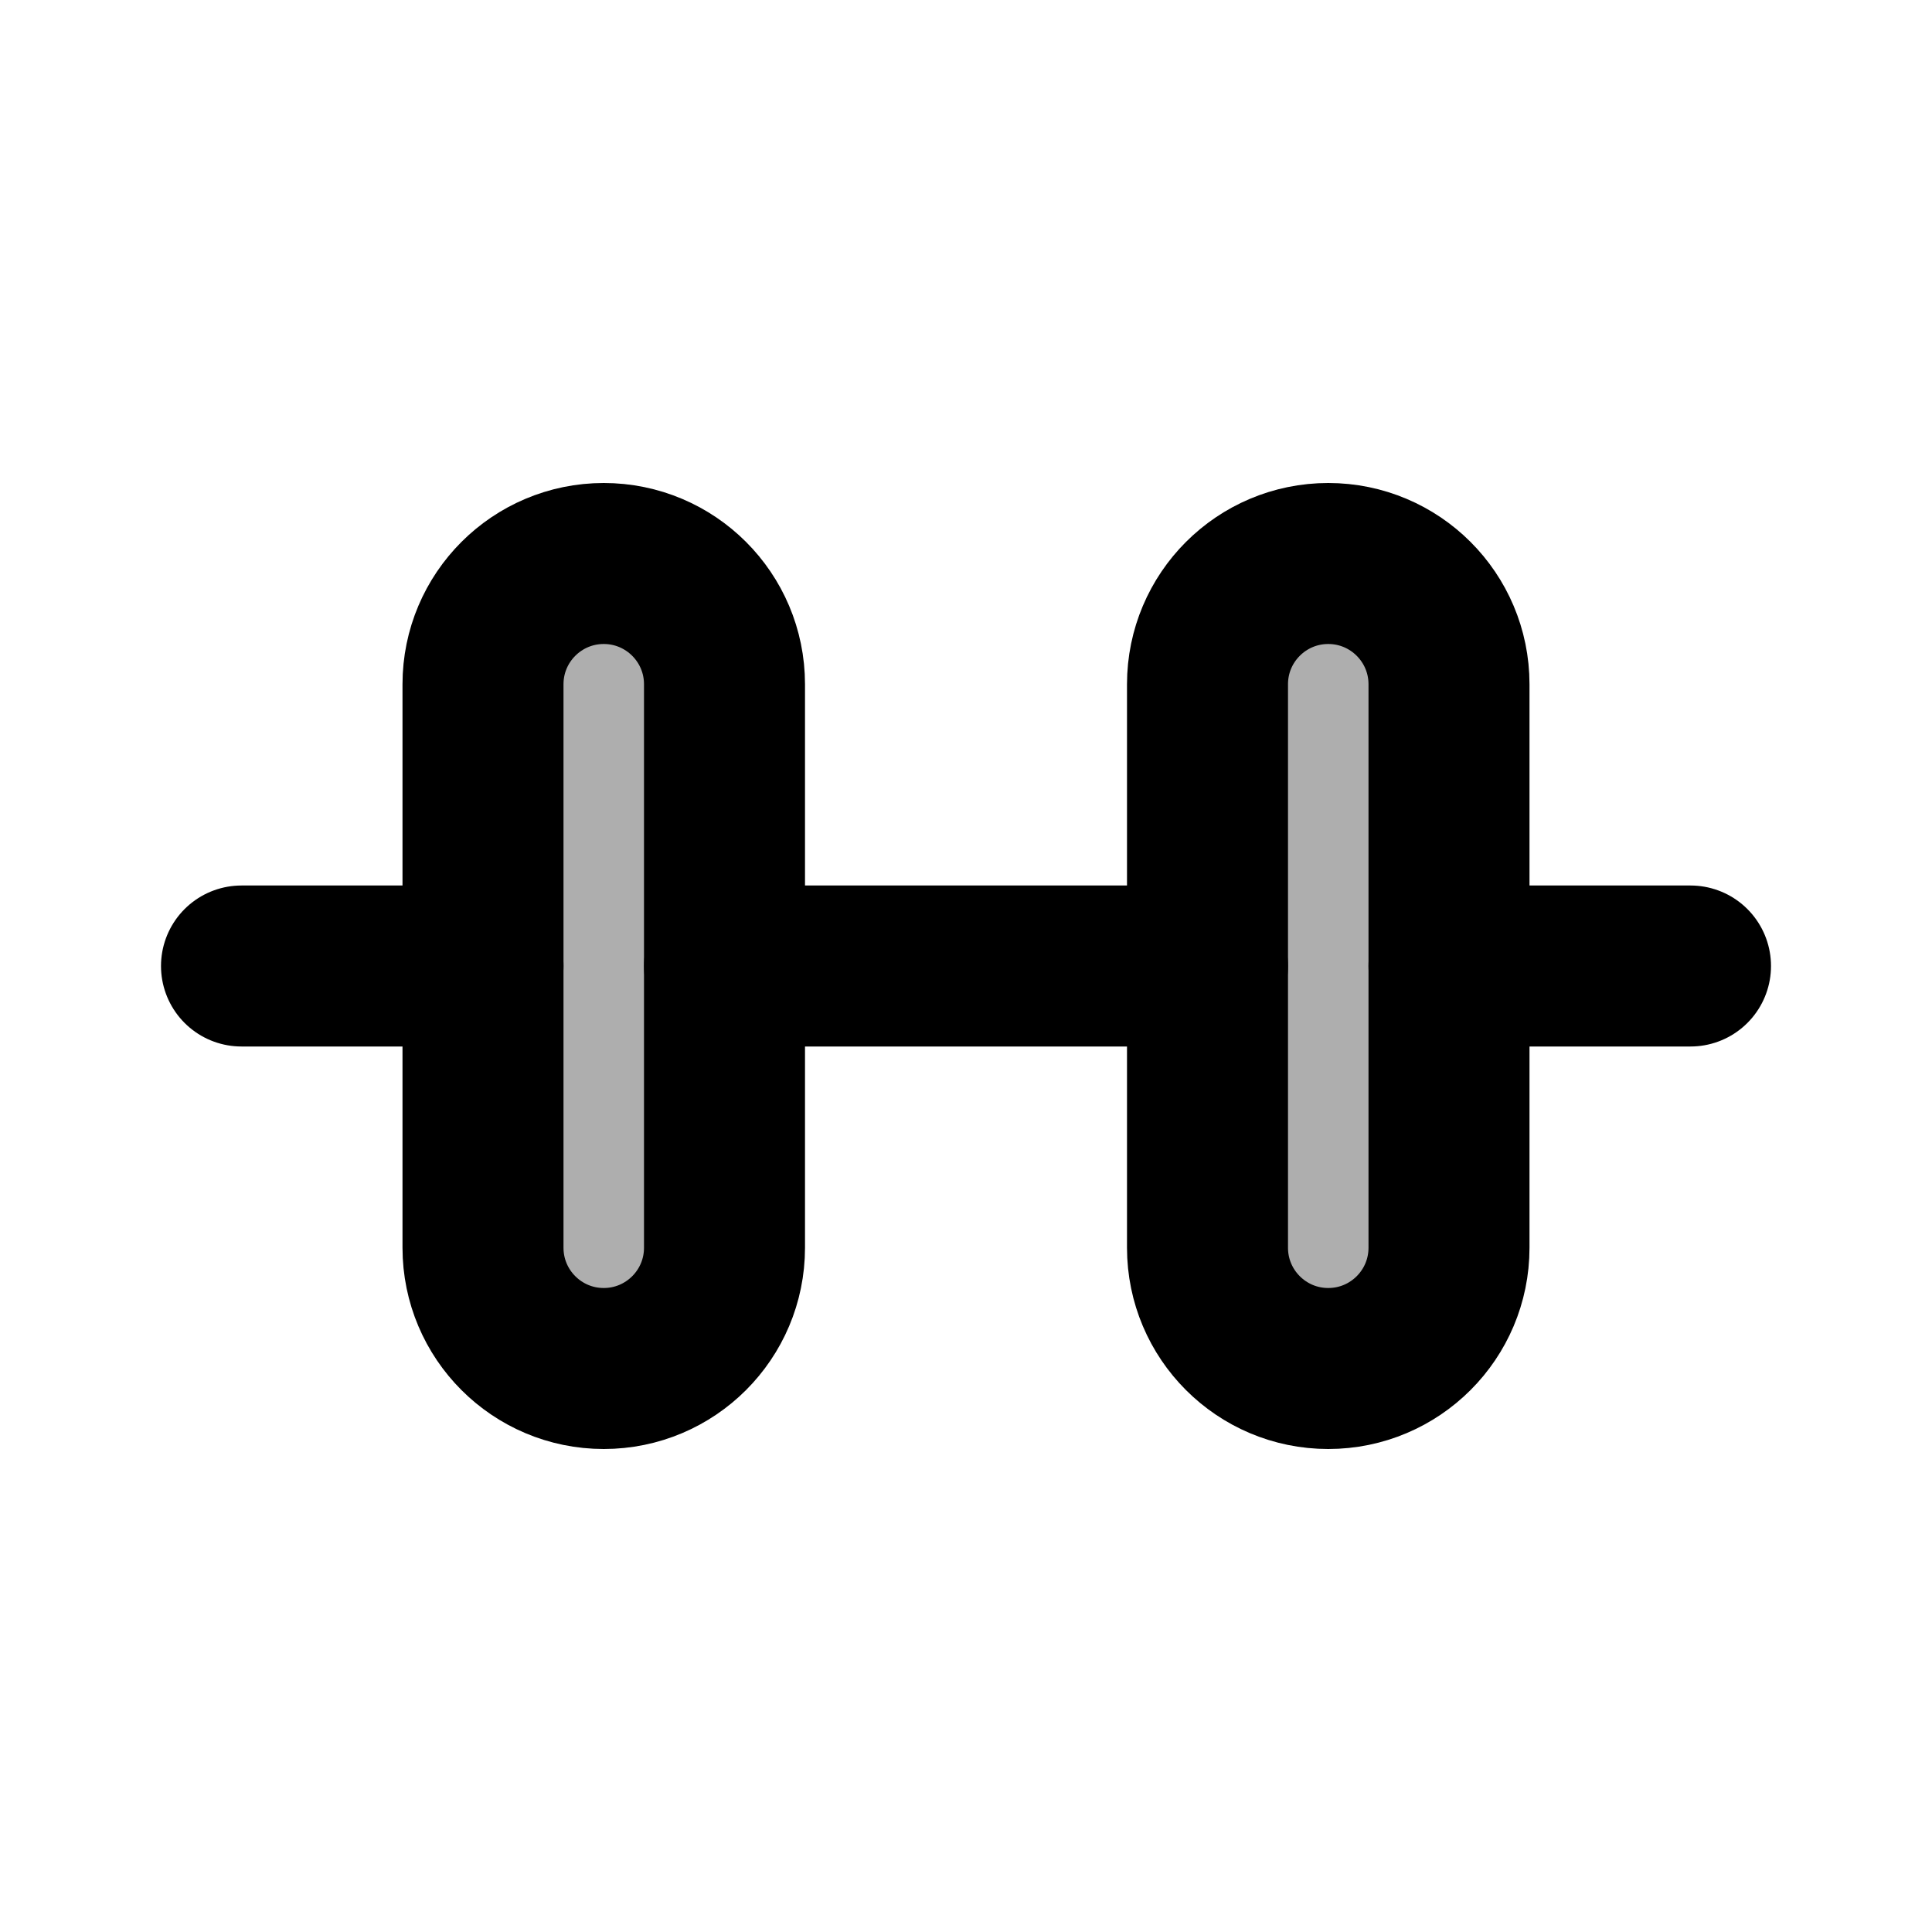
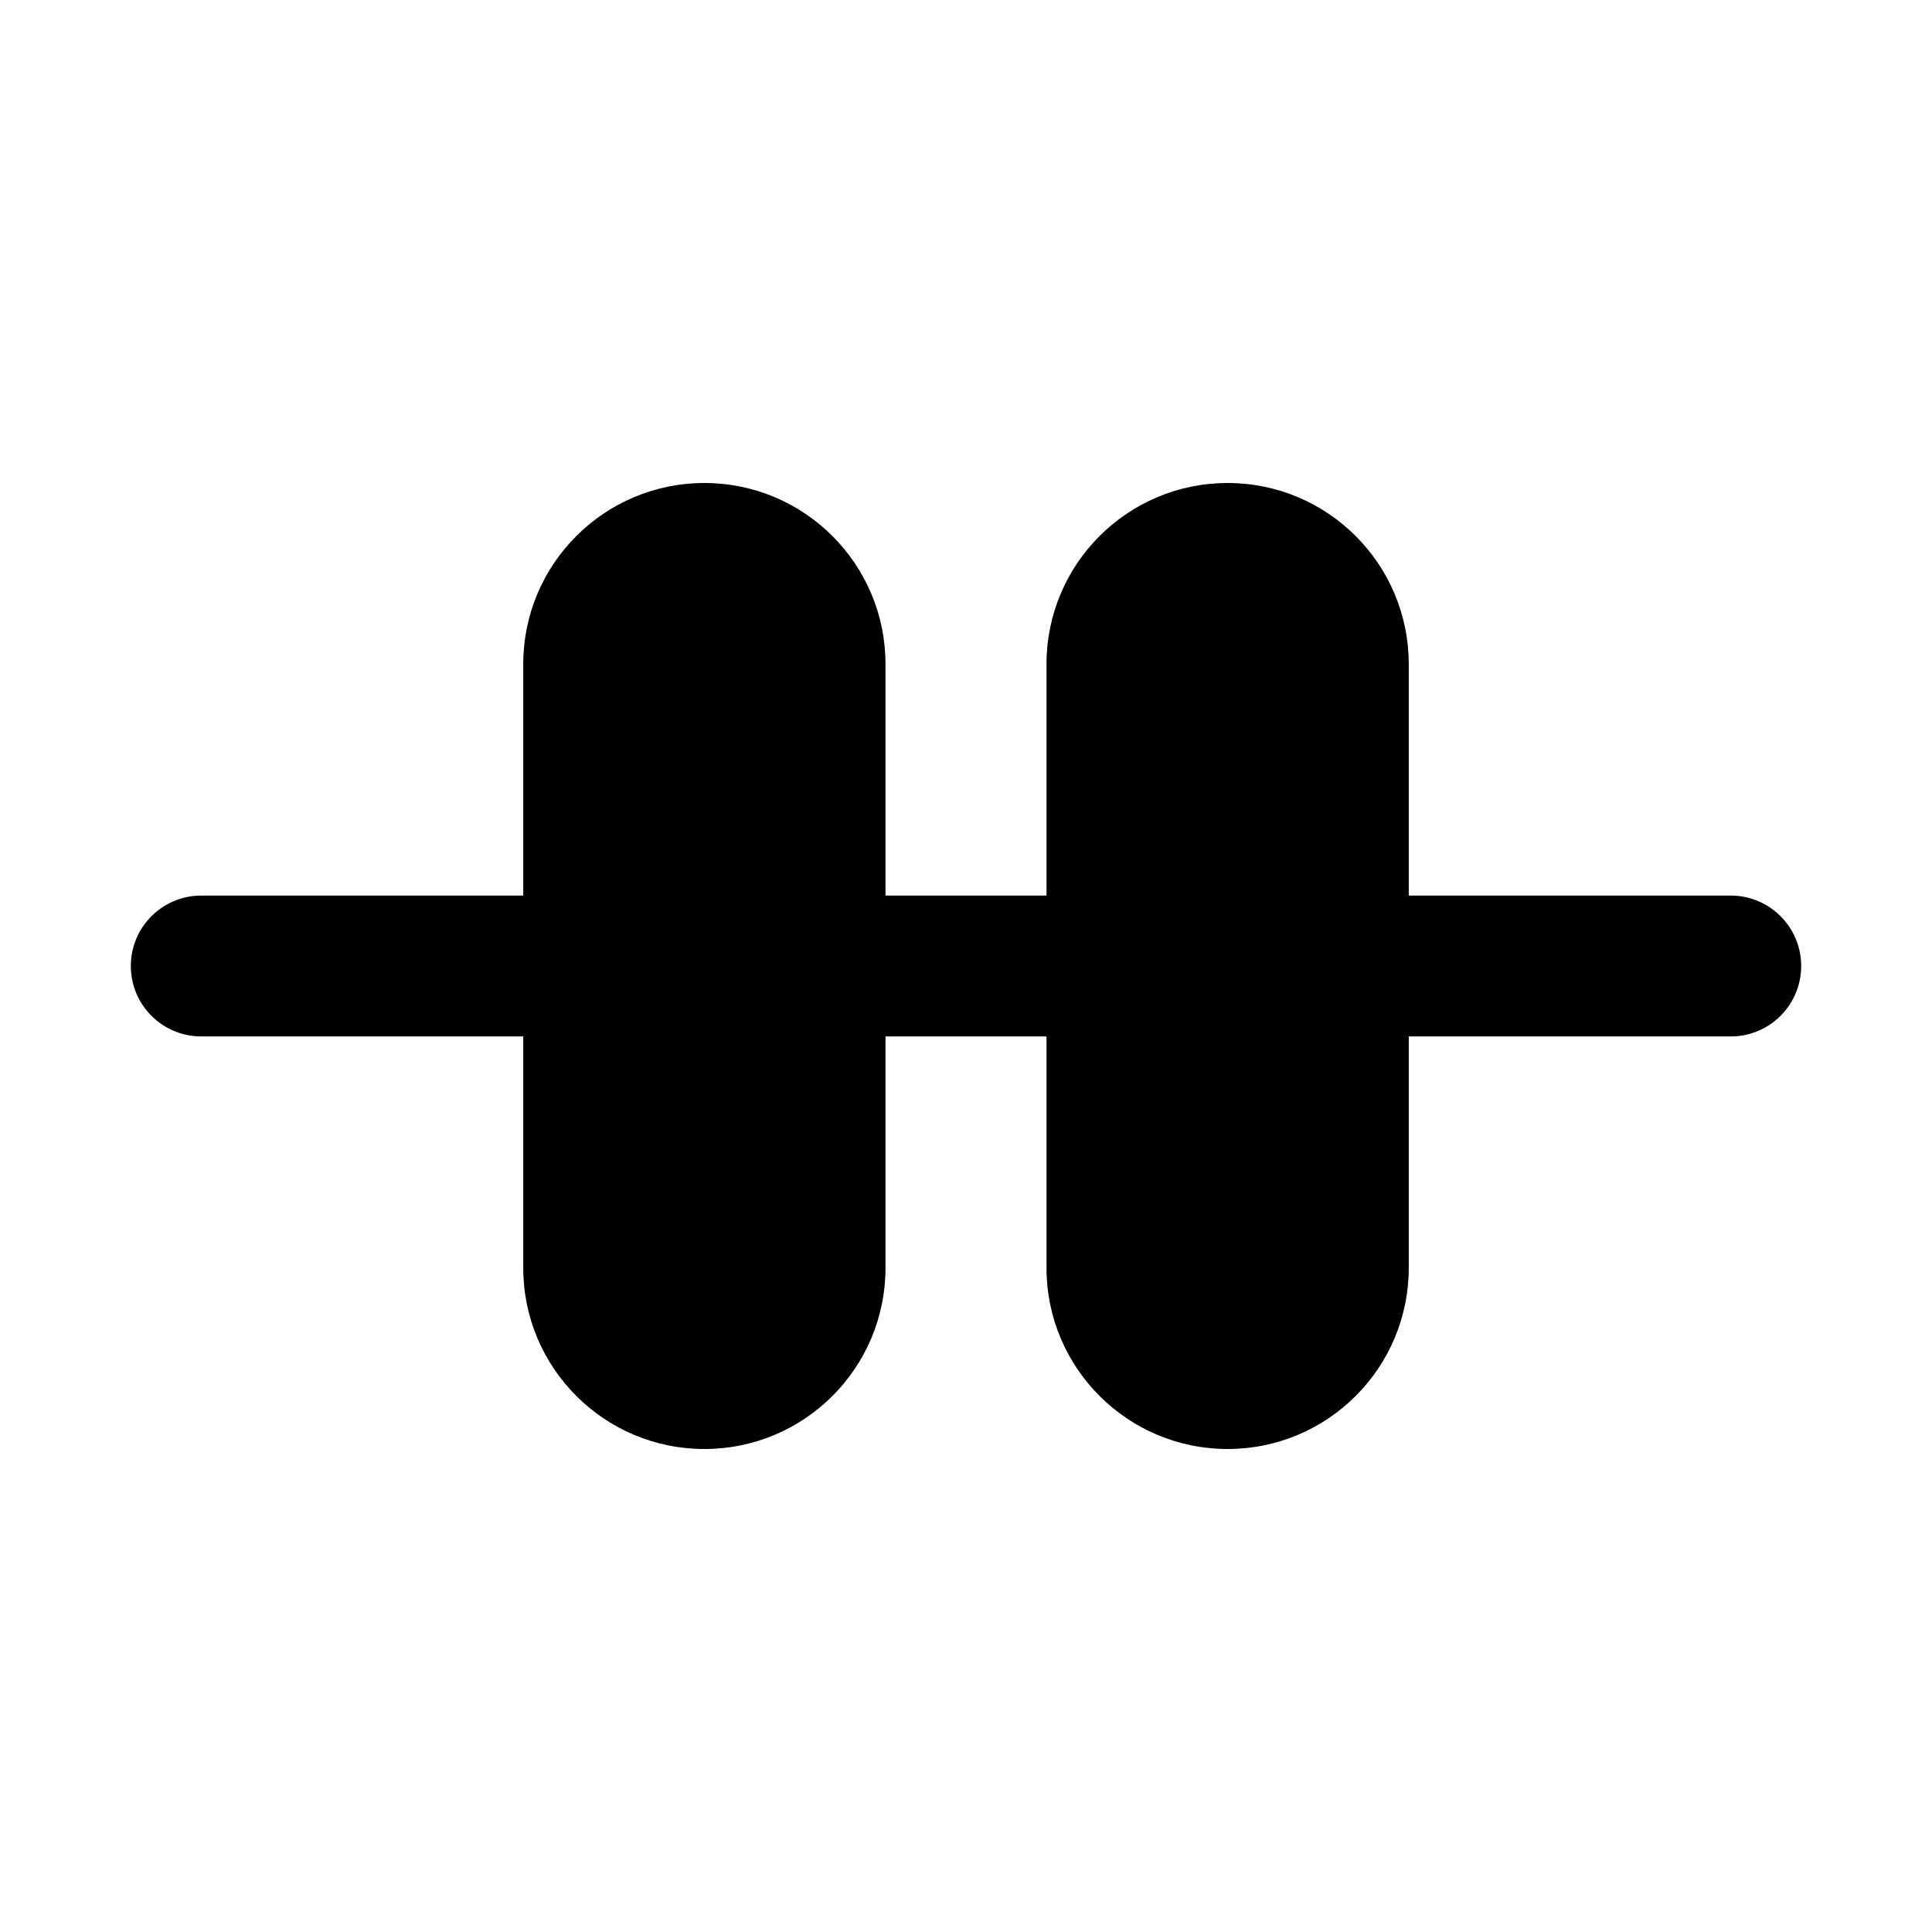
- <svg xmlns="http://www.w3.org/2000/svg" width="24" height="24" viewBox="0 0 24 24" fill="none" stroke="currentColor" stroke-width="2" stroke-linecap="round" stroke-linejoin="round">
-   <rect x="6" y="7" width="3" height="10" rx="1.5" fill="currentColor" fill-opacity=".32" />
-   <rect x="15" y="7" width="3" height="10" rx="1.5" fill="currentColor" fill-opacity=".32" />
-   <path d="M9 12h6" />
-   <path d="M3 12h3M18 12h3" />
+ <svg xmlns="http://www.w3.org/2000/svg" width="24" height="24" viewBox="0 0 24 24" fill="none" stroke="currentColor" stroke-width="1.75" stroke-linecap="round" stroke-linejoin="round">
+   <path d="M2.5 12h19" />
+   <rect x="6.5" y="6" width="4.5" height="12" rx="2.25" fill="currentColor" stroke="none" />
+   <rect x="13" y="6" width="4.5" height="12" rx="2.25" fill="currentColor" stroke="none" />
</svg>
